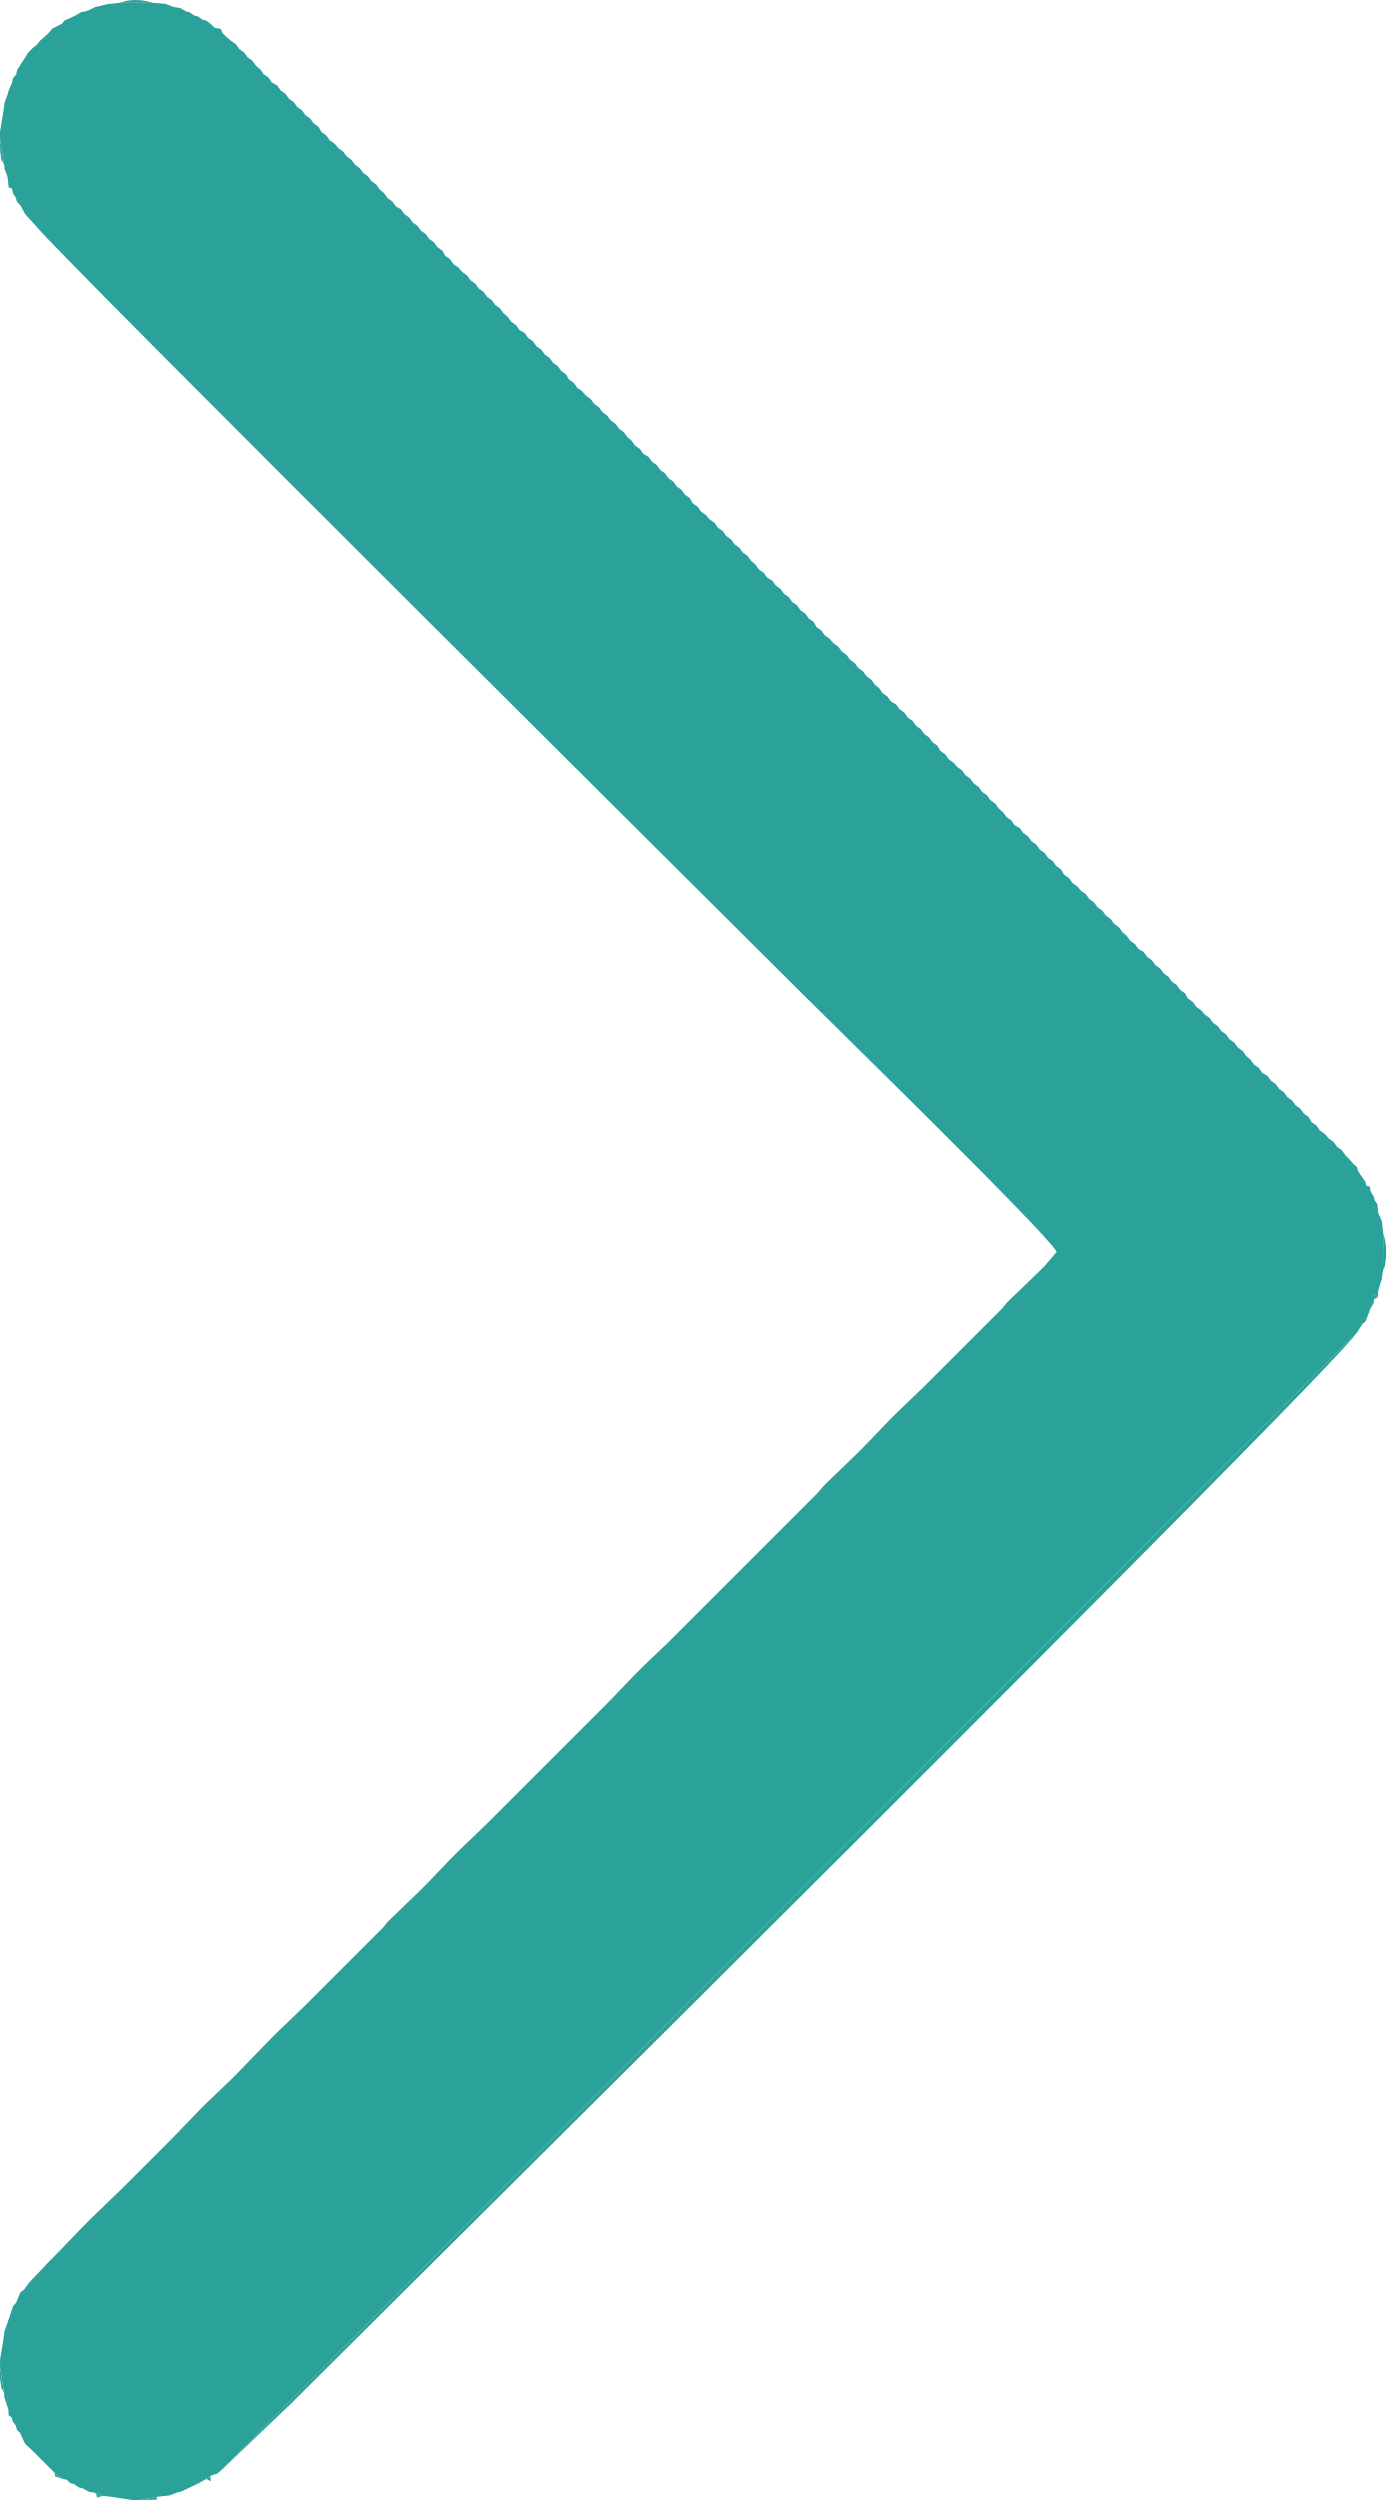
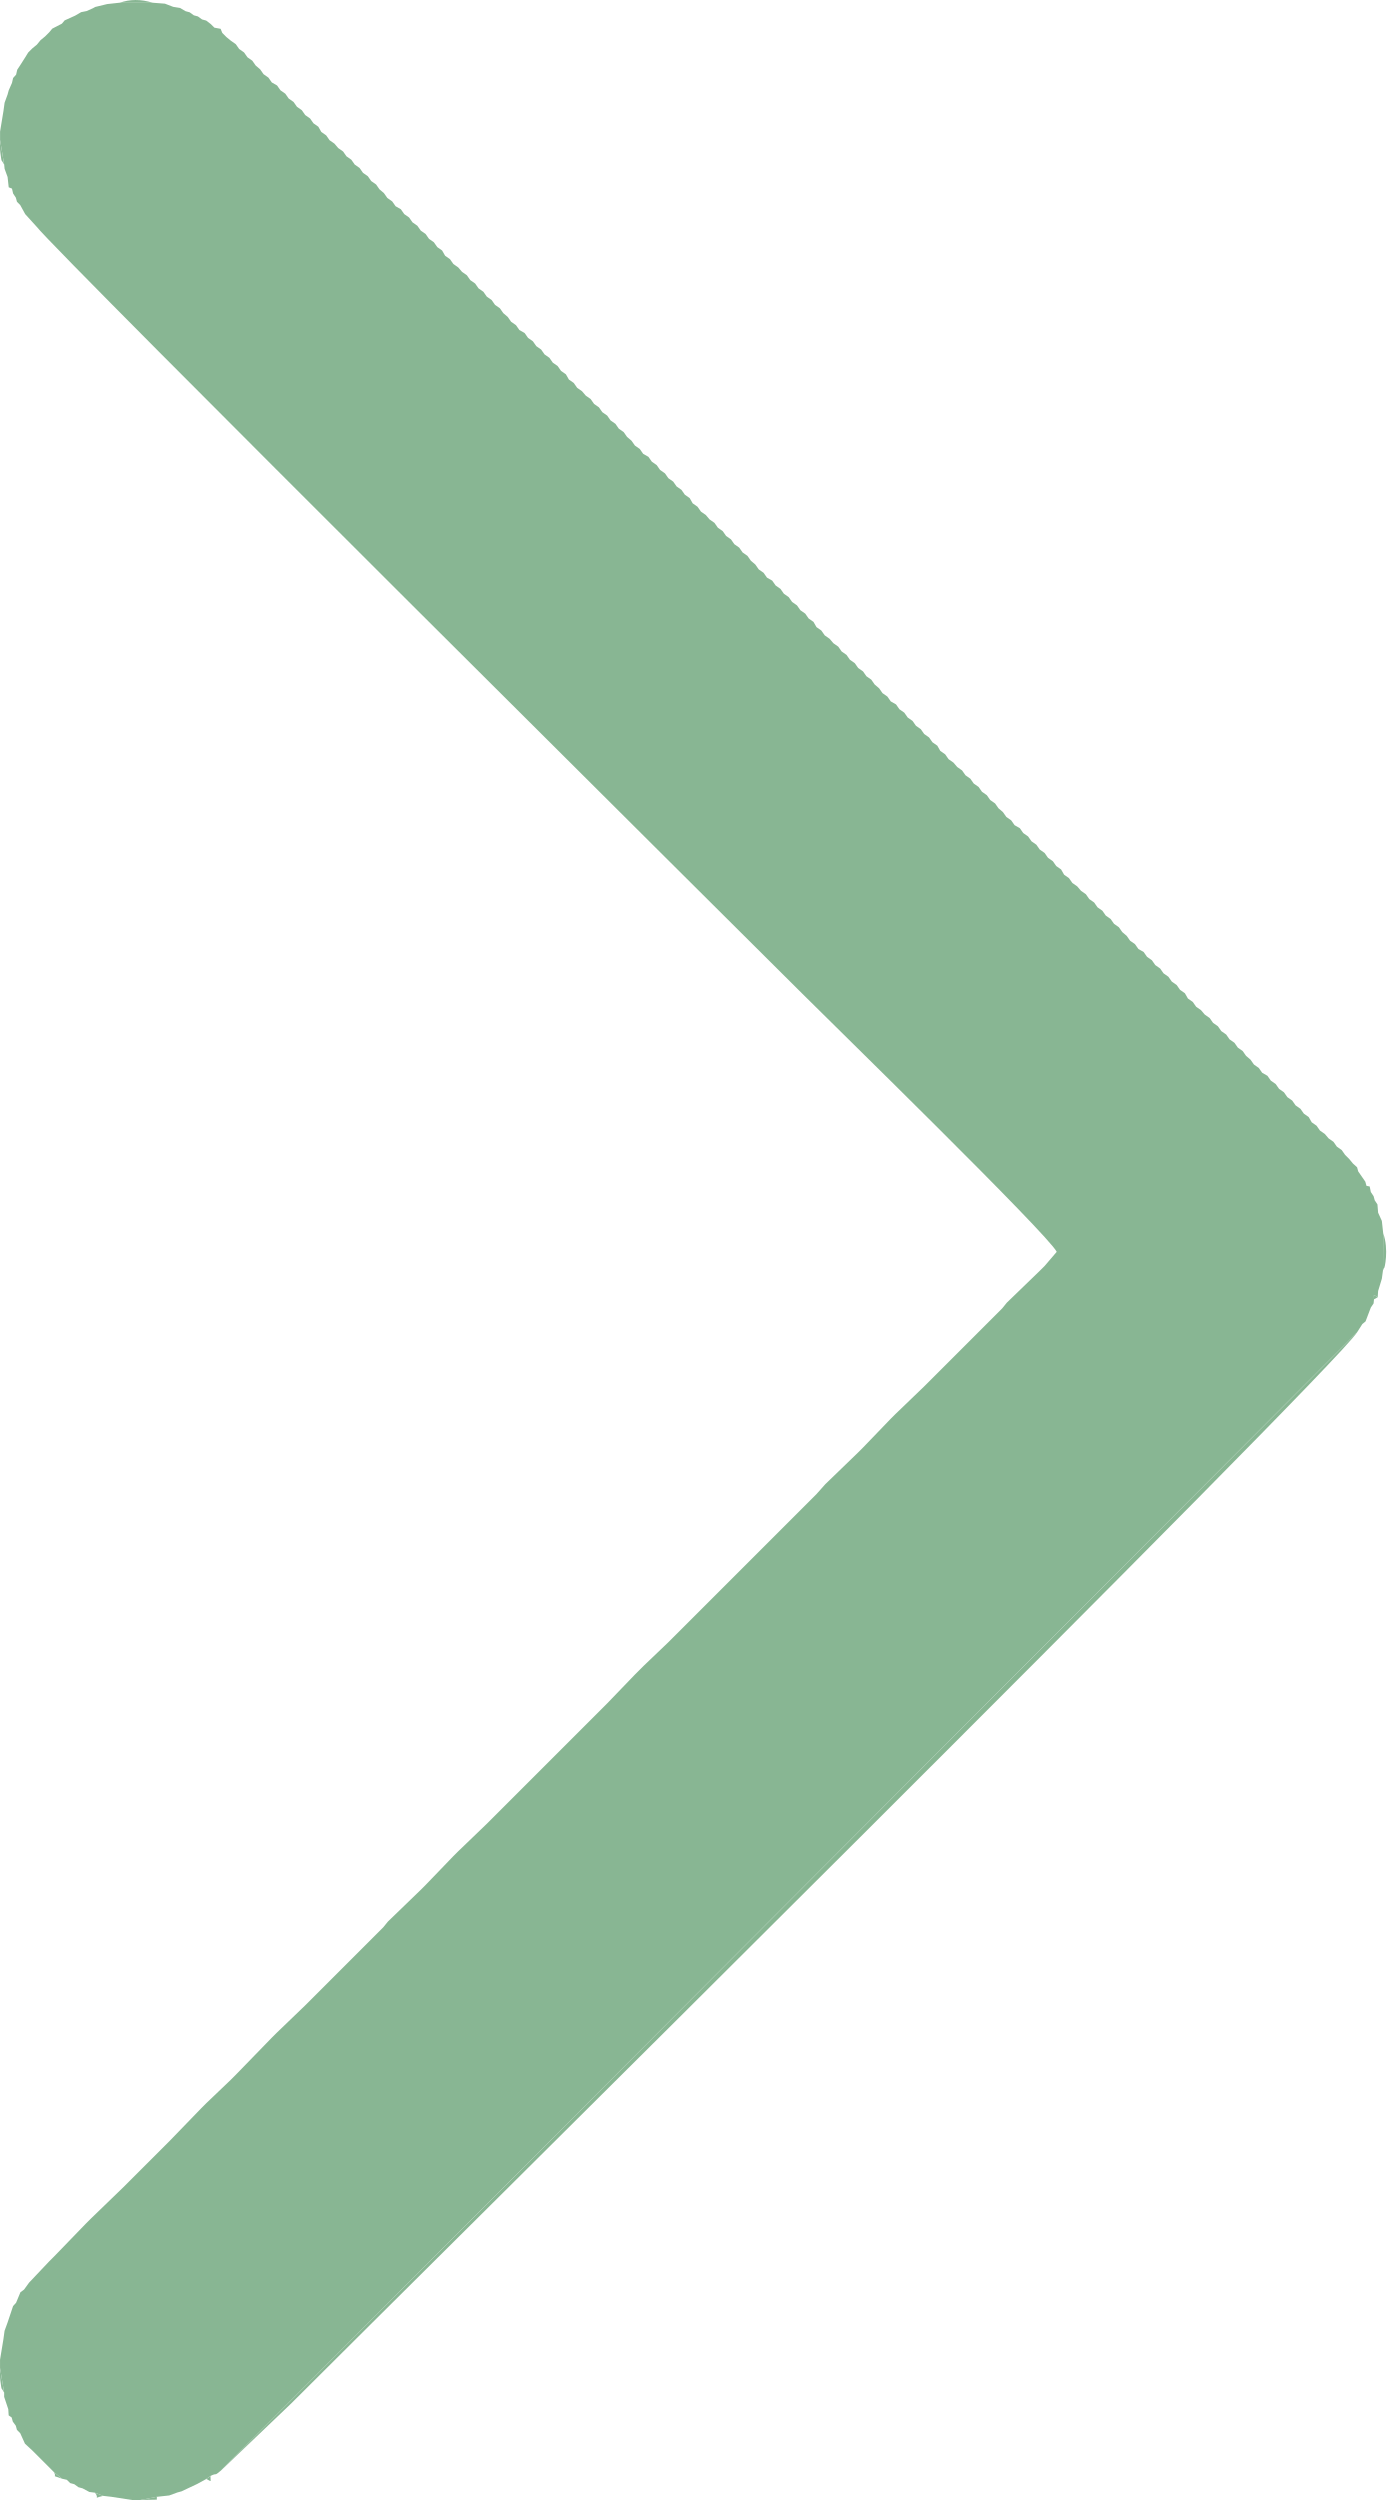
- <svg xmlns="http://www.w3.org/2000/svg" xml:space="preserve" width="57.171mm" height="103.111mm" version="1.1" style="shape-rendering:geometricPrecision; text-rendering:geometricPrecision; image-rendering:optimizeQuality; fill-rule:evenodd; clip-rule:evenodd" viewBox="0 0 1825510 3292374">
+ <svg xmlns="http://www.w3.org/2000/svg" xml:space="preserve" width="57.171mm" height="103.111mm" version="1.1" style="shape-rendering:geometricPrecision; text-rendering:geometricPrecision; image-rendering:optimizeQuality; fill-rule:evenodd; clip-rule:evenodd" viewBox="0 0 1825.51 3292.37">
  <defs>
    <style type="text/css">
   
-     .fil0 {fill:#2AA199}
+     .fil0 {fill:#88B693}
   
  </style>
  </defs>
  <g id="Слой_x0020_1">
-     <g id="_2659873744432">
-       <path class="fil0" d="M125030 9388l-2730 1482 -8136 3653 -7338 1482 -7906 4614 -13829 6252 -3532 4253 -12772 6616 -3953 4780 -5435 5435 -5961 4905 -4905 5965 -5961 4905 -5435 5431 -3953 6386 -6916 10869 -3589 5435 -1482 6488 -3953 4378 -1482 6491 -4314 9809 -1482 5435 -3953 10869 -1482 10866 -4483 27170 0 10869 5435 32601 530 5435 3953 10869 1482 13570 4314 1673 1482 6491 3589 5435 1482 5431 4317 4378 6552 11926 14819 16301c28753,36714 942320,944085 1008457,1010220 39862,39862 323884,317185 335181,340072l-15774 18443 -7079 7082 -42883 41462 -6022 7443 -85296 85296 -7079 7079 -3787 3787 -7082 7079 -37448 36027 -6386 6386 -36027 37448 -7079 7079 -42883 41462 -11457 12878 -36391 36391 -7079 7079 -47257 47260 -7082 7079 -79858 79861 -7082 7082 -3787 3784 -7082 7082 -32010 30596 -11821 11817 -36027 37448 -7082 7079 -47257 47260 -7082 7079 -90727 90730 -7079 7079 -37448 36027 -6386 6386 -36027 37448 -7082 7079 -42879 41462 -6025 7443 -85293 85296 -7079 7079 -3790 3787 -7079 7082 -37448 36027 -6386 6386 -46896 48314 -7079 7082 -32014 30593 -6386 6386 -41462 42879 -7079 7082 -47257 47257 -7082 7082 -42879 41462 -6386 6386 -41462 42879 -7082 7079 -26352 27866 -6613 9116 -4780 3528 -5725 13829 -3953 4378 -7277 21735 -3953 10869 -1482 10866 -4483 27170 0 10866 5435 32604 0 5435 5435 16301 530 8139 3953 2730 1478 5431 3953 5435 1482 5435 4317 4378 6252 13829 9688 8963 28118 28121 10869 9024 6491 1482 4378 4317 5431 1478 5435 3956 5435 1478 8963 4780 7338 955 10869 4180 10866 1252 27170 4183 10869 0 21735 -4183 16301 -1779 10869 -3956 5435 -1478 20678 -9748 11923 -6552 5435 -3956c9991,-4895 3982,1149 13570,-6913l1496505 -1499210 6916 -10866 4250 -3528 6916 -18207 3653 -5435 530 -5435c0,-7341 -1555,-6290 4905,-2730l527 -8136 4908 -16301 1478 -10869 300 -48905 -1779 -16301 -4908 -10869 -888 -10866 -3592 -5435 -1482 -5435 -3653 -5435 -1482 -7338 -4253 -827 -1478 -5435 -9388 -13570 -1482 -5431 -5431 -4908 -4908 -5961 -5435 -5435 -4480 -6386 -6386 -4480 -4483 -6386 -6386 -4483 -5010 -5856 -6386 -4483 -4480 -6386 -6386 -4480 -3953 -6916 -6386 -4483 -4483 -6383 -6386 -4483 -4480 -6386 -6386 -4483 -4483 -6386 -6386 -4480 -4480 -6386 -6386 -4483 -4483 -6386 -6916 -3953 -4480 -6386 -6386 -4480 -4483 -6386 -5856 -5010 -4483 -6386 -6386 -4483 -4480 -6386 -6386 -4483 -4483 -6383 -6386 -4483 -4480 -6386 -6386 -4483 -4483 -6386 -6386 -4480 -5010 -5856 -6386 -4483 -4483 -6386 -6386 -4480 -3950 -6916 -6386 -4483 -4483 -6386 -6386 -4480 -4480 -6386 -6386 -4483 -4483 -6386 -6386 -4480 -4480 -6386 -6386 -4483 -4483 -6386 -6916 -3953 -4480 -6383 -6386 -4483 -4483 -6386 -5856 -5010 -4483 -6386 -6383 -4483 -4483 -6386 -6386 -4480 -4483 -6386 -6386 -4483 -4480 -6386 -6386 -4480 -4483 -6386 -6386 -4483 -5010 -5856 -6386 -4483 -4480 -6386 -6386 -4483 -3956 -6913 -6383 -4483 -4483 -6386 -6386 -4480 -4483 -6386 -6383 -4483 -4483 -6386 -6386 -4480 -4483 -6386 -6386 -4483 -4480 -6386 -6916 -3953 -4480 -6386 -6386 -4483 -4483 -6383 -5856 -5010 -4483 -6386 -6386 -4483 -4483 -6386 -6383 -4480 -4483 -6386 -6386 -4483 -4483 -6386 -6386 -4480 -4480 -6386 -6386 -4483 -5010 -5859 -6386 -4480 -4480 -6386 -6386 -4483 -3956 -6913 -6386 -4483 -4480 -6383 -6386 -4483 -4483 -6386 -6386 -4483 -4480 -6386 -6386 -4480 -4483 -6386 -6386 -4483 -4480 -6386 -6916 -3953 -4480 -6386 -6386 -4483 -4483 -6386 -5856 -5007 -4483 -6386 -6386 -4483 -4483 -6386 -6386 -4483 -4480 -6383 -6386 -4483 -4483 -6386 -6386 -4483 -4480 -6386 -6386 -4480 -5010 -5859 -6386 -4480 -4483 -6386 -6386 -4483 -3953 -6913 -6386 -4483 -4480 -6386 -6386 -4483 -4483 -6383 -6386 -4483 -4480 -6386 -6386 -4483 -4483 -6383 -6386 -4483 -4480 -6386 -6916 -3953 -4483 -6386 -6383 -4480 -4483 -6386 -5856 -5013 -4483 -6386 -6386 -4480 -4480 -6386 -6386 -4483 -4483 -6386 -6386 -4480 -4480 -6386 -6386 -4483 -4483 -6386 -6386 -4480 -5010 -5859 -6386 -4480 -4483 -6386 -6386 -4483 -3953 -6913 -6383 -4483 -4483 -6386 -6386 -4483 -4483 -6386 -6386 -4480 -4480 -6386 -6386 -4483 -4483 -6386 -6386 -4480 -4480 -6386 -6916 -3953 -4483 -6386 -6386 -4483 -4480 -6383 -5856 -5013 -4483 -6386 -6386 -4480 -4483 -6386 -6383 -4483 -4483 -6386 -6386 -4480 -4483 -6386 -6386 -4483 -4480 -6386 -6386 -4480 -5010 -5859 -6386 -4480 -4483 -6386 -6386 -4483 -3953 -6913 -6386 -4483 -4480 -6386 -6386 -4480 -4483 -6386 -6386 -4483 -4483 -6386 -6383 -4480 -4483 -6386 -6386 -4483 -4483 -6386 -6913 -3953 -4480 -6386 -6386 -4483 -4483 -6386 -5859 -5010 -4480 -6386 -6386 -4480 -4483 -6386 -6386 -4483 -4480 -6386 -6386 -4480 -4483 -6386 -6386 -4483 -4483 -6386 -6383 -4480 -5010 -5859 -6386 -4483 -4483 -6386 -6386 -4480 -3953 -6913 -6386 -4483 -4483 -6386 -6386 -4483 -4480 -6383 -6386 -4483 -4483 -6386 -6386 -4483 -4480 -6386 -6386 -4480 -4483 -6386 -6913 -3953 -4483 -6386 -6386 -4483 -4480 -6386 -5859 -5010 -4480 -6386 -6386 -4480 -4483 -6386 -6386 -4483 -4480 -6386 -6386 -4483 -4483 -6383 -6386 -4483 -4480 -6386 -6386 -4483 -5013 -5856 -6383 -4483 -4483 -6386 -6386 -4480 -3953 -6916 -6386 -4480 -4480 -6386 -6386 -4483 -4483 -6386 -6386 -4480 -4483 -6386 -6386 -4483 -4480 -6386 -6386 -4483 -4483 -6383 -6913 -3953 -4483 -6386 -6386 -4483 -4480 -6386 -5859 -5010 -4480 -6386 -6386 -4483 -4483 -6386 -6386 -4480 -4480 -6386 -6386 -4483 -5965 -4905 -5435 -5431 -2200 -5435 -8136 -1482 -5013 -4905 -5856 -4483 -5431 -1482 -5435 -3953 -5435 -1478 -5435 -3953 -5435 -1482 -7213 -4253 -9087 -1482 -10866 -4183 -16304 -1252 -43470 0 -16301 1782 -16304 3953z" />
-       <path class="fil0" d="M290749 3253809l92841 -88677c159461,-159461 1369677,-1357866 1403664,-1410532l-1496505 1499210z" />
-       <path class="fil0" d="M1821337 1673093c517,-1114 1392,-3985 1507,-3356 399,2171 6491,-24462 -1207,-45549l-300 48905z" />
-       <path class="fil0" d="M201105 3653c-15617,-5045 -30634,-4684 -43470,0l43470 0z" />
-       <path class="fil0" d="M5486 3151095l-5435 -32604c137,5246 -390,11386 374,16530 2296,15451 144,6737 5061,16074z" />
-       <path class="fil0" d="M5486 216824l-5435 -32601c137,5246 -390,11383 374,16527 2296,15454 144,6741 5061,16074z" />
-       <polygon class="fil0" points="206539,3288191 184804,3292374 206514,3291937 " />
-       <path class="fil0" d="M135899 3286940l-10869 -4180c7057,8490 -4285,7686 10869,4180z" />
-       <path class="fil0" d="M81560 3264314l-10869 -9024c5610,8707 -5406,3123 10869,9024z" />
-       <path class="fil0" d="M277179 3260722l-5435 3956c7536,3749 5435,4614 5435,-3956z" />
-       <path class="fil0" d="M1814424 1708399c-6460,-3560 -4905,-4611 -4905,2730l4905 -2730z" />
-       <polygon class="fil0" points="266313,25688 260878,21735 " />
-       <polygon class="fil0" points="85092,26870 81560,31123 " />
-       <polygon class="fil0" points="277600,31653 282614,36557 277600,31653 271744,27170 " />
-       <polygon class="fil0" points="26269,86413 22680,91848 " />
-       <polygon class="fil0" points="21199,98336 17246,102714 " />
-       <polygon class="fil0" points="11450,119014 15764,109205 " />
-       <polygon class="fil0" points="6016,135318 9969,124449 " />
-       <polygon class="fil0" points="51,173354 4534,146184 " />
-       <polygon class="fil0" points="9969,233128 6016,222259 " />
-       <polygon class="fil0" points="15764,248371 11450,246698 " />
-       <polygon class="fil0" points="20835,260297 17246,254863 " />
-       <polygon class="fil0" points="26633,270106 22316,265729 " />
-       <polygon class="fil0" points="48004,298333 33185,282032 " />
-       <polygon class="fil0" points="292949,43473 298384,48905 304349,53809 310735,58292 315215,64678 321601,69158 326084,75544 332470,80027 336950,86413 342809,91423 347289,97809 353675,102292 358158,108679 365071,112632 369554,119014 375940,123498 380420,129884 386806,134367 391289,140753 397675,145233 402158,151619 408544,156102 413024,162488 419410,166968 423363,173884 429749,178364 434232,184750 440615,189233 445628,195089 452014,199572 456494,205958 462880,210441 467363,216824 473749,221307 478229,227693 484615,232176 489098,238562 495484,243042 499964,249428 505824,254438 510303,260824 516689,265307 521173,271693 528085,275646 532569,282032 538955,286512 543434,292898 549821,297381 554304,303767 560690,308250 565170,314633 571556,319116 576039,325503 582425,329986 586378,336899 592764,341378 597247,347764 603633,352247 608643,358107 615026,362587 619509,368973 625895,373456 630378,379842 636764,384322 641244,390708 647630,395191 652113,401577 658499,406057 662979,412443 668838,417453 673321,423839 679707,428322 684187,434708 691100,438661 695583,445047 701969,449530 706452,455916 712835,460396 717318,466782 723704,471265 728187,477651 734574,482131 739053,488517 745439,493000 749392,499913 755779,504396 760262,510782 766648,515262 771658,521121 778044,525601 782524,531987 788910,536470 793393,542857 799779,547336 804262,553722 810645,558205 815128,564592 821514,569071 825997,575458 831853,580471 836333,586854 842719,591337 847202,597723 854118,601676 858598,608062 864984,612542 869467,618928 875853,623411 880333,629797 886719,634277 891202,640663 897588,645146 902071,651532 908454,656015 912407,662928 918793,667411 923276,673797 929662,678277 934672,684136 941058,688616 945541,695002 951927,699485 956407,705871 962793,710351 967276,716737 973663,721220 978142,727606 984529,732086 989012,738472 994868,743485 999351,749871 1005734,754351 1010217,760737 1017133,764690 1021613,771076 1027999,775559 1032482,781942 1038868,786425 1043348,792812 1049734,797295 1054217,803677 1060603,808160 1065083,814547 1071469,819030 1075422,825943 1081808,830426 1086291,836812 1092677,841292 1097687,847151 1104073,851631 1108553,858017 1114939,862500 1119422,868886 1125808,873369 1130288,879752 1136674,884235 1141157,890621 1147543,895104 1152026,901490 1157882,906497 1162365,912883 1168751,917366 1173231,923752 1180147,927705 1184627,934091 1191013,938574 1195496,944960 1201882,949440 1206362,955826 1212748,960309 1217231,966695 1223618,971178 1228097,977561 1234484,982044 1238440,988957 1244826,993440 1249306,999826 1255692,1004306 1260702,1010165 1267088,1014649 1271568,1021035 1277954,1025514 1282437,1031901 1288823,1036384 1293306,1042770 1299689,1047250 1304172,1053636 1310558,1058119 1315041,1064505 1320897,1069515 1325380,1075898 1331766,1080381 1336246,1086767 1343162,1090720 1347642,1097106 1354028,1101589 1358511,1107975 1364897,1112455 1369380,1118841 1375763,1123324 1380246,1129710 1386632,1134190 1391115,1140576 1397498,1145059 1401454,1151972 1407840,1156455 1412320,1162841 1418706,1167324 1423716,1173180 1430102,1177663 1434585,1184049 1440972,1188529 1445451,1194915 1451837,1199398 1456321,1205784 1462707,1210264 1467190,1216650 1473573,1221133 1478056,1227519 1483912,1232529 1488395,1238915 1494781,1243399 1499261,1249781 1506177,1253734 1510660,1260121 1517046,1264604 1521526,1270990 1527912,1275469 1532395,1281856 1538781,1286339 1543261,1292725 1549647,1297205 1554130,1303591 1560516,1308074 1564466,1314990 1570852,1319470 1575335,1325856 1581721,1330339 1586731,1336195 1593117,1340675 1597600,1347061 1603986,1351544 1608466,1357930 1614852,1362413 1619335,1368796 1625721,1373279 1630201,1379665 1636587,1384148 1641070,1390534 1646926,1395544 1651409,1401930 1657795,1406410 1662275,1412796 1669191,1416749 1673675,1423135 1680061,1427618 1684540,1434004 1690927,1438484 1695410,1444870 1701796,1449353 1706276,1455739 1712662,1460222 1717145,1466605 1723531,1471088 1727484,1478005 1733870,1482484 1738350,1488870 1744736,1493354 1749746,1499210 1756132,1503693 1760615,1510079 1767001,1514559 1771481,1520945 1776915,1526379 1781823,1532341 1787254,1537248 1781823,1532341 1776915,1526379 1771481,1520945 1767001,1514559 1760615,1510079 1756132,1503693 1749746,1499210 1744736,1493354 1738350,1488870 1733870,1482484 1727484,1478005 1723531,1471088 1717145,1466605 1712662,1460222 1706276,1455739 1701796,1449353 1695410,1444870 1690927,1438484 1684540,1434004 1680061,1427618 1673675,1423135 1669191,1416749 1662275,1412796 1657795,1406410 1651409,1401930 1646926,1395544 1641070,1390534 1636587,1384148 1630201,1379665 1625721,1373279 1619335,1368796 1614852,1362413 1608466,1357930 1603986,1351544 1597600,1347061 1593117,1340675 1586731,1336195 1581721,1330339 1575335,1325856 1570852,1319470 1564466,1314990 1560516,1308074 1554130,1303591 1549647,1297205 1543261,1292725 1538781,1286339 1532395,1281856 1527912,1275469 1521526,1270990 1517046,1264604 1510660,1260121 1506177,1253734 1499261,1249781 1494781,1243399 1488395,1238915 1483912,1232529 1478056,1227519 1473573,1221133 1467190,1216650 1462707,1210264 1456321,1205784 1451837,1199398 1445451,1194915 1440972,1188529 1434585,1184049 1430102,1177663 1423716,1173180 1418706,1167324 1412320,1162841 1407840,1156455 1401454,1151972 1397498,1145059 1391115,1140576 1386632,1134190 1380246,1129710 1375763,1123324 1369380,1118841 1364897,1112455 1358511,1107975 1354028,1101589 1347642,1097106 1343162,1090720 1336246,1086767 1331766,1080381 1325380,1075898 1320897,1069515 1315041,1064505 1310558,1058119 1304172,1053636 1299689,1047250 1293306,1042770 1288823,1036384 1282437,1031901 1277954,1025514 1271568,1021035 1267088,1014649 1260702,1010165 1255692,1004306 1249306,999826 1244826,993440 1238440,988957 1234484,982044 1228097,977561 1223618,971178 1217231,966695 1212748,960309 1206362,955826 1201882,949440 1195496,944960 1191013,938574 1184627,934091 1180147,927705 1173231,923752 1168751,917366 1162365,912883 1157882,906497 1152026,901490 1147543,895104 1141157,890621 1136674,884235 1130288,879752 1125808,873369 1119422,868886 1114939,862500 1108553,858017 1104073,851631 1097687,847151 1092677,841292 1086291,836812 1081808,830426 1075422,825943 1071469,819030 1065083,814547 1060603,808160 1054217,803677 1049734,797295 1043348,792812 1038868,786425 1032482,781942 1027999,775559 1021613,771076 1017133,764690 1010217,760737 1005734,754351 999351,749871 994868,743485 989012,738472 984529,732086 978142,727606 973663,721220 967276,716737 962793,710351 956407,705871 951927,699485 945541,695002 941058,688616 934672,684136 929662,678277 923276,673797 918793,667411 912407,662928 908454,656015 902071,651532 897588,645146 891202,640663 886719,634277 880333,629797 875853,623411 869467,618928 864984,612542 858598,608062 854118,601676 847202,597723 842719,591337 836333,586854 831853,580471 825997,575458 821514,569071 815128,564592 810645,558205 804262,553722 799779,547336 793393,542857 788910,536470 782524,531987 778044,525601 771658,521121 766648,515262 760262,510782 755779,504396 749392,499913 745439,493000 739053,488517 734574,482131 728187,477651 723704,471265 717318,466782 712835,460396 706452,455916 701969,449530 695583,445047 691100,438661 684187,434708 679707,428322 673321,423839 668838,417453 662979,412443 658499,406057 652113,401577 647630,395191 641244,390708 636764,384322 630378,379842 625895,373456 619509,368973 615026,362587 608643,358107 603633,352247 597247,347764 592764,341378 586378,336899 582425,329986 576039,325503 571556,319116 565170,314633 560690,308250 554304,303767 549821,297381 543434,292898 538955,286512 532569,282032 528085,275646 521173,271693 516689,265307 510303,260824 505824,254438 499964,249428 495484,243042 489098,238562 484615,232176 478229,227693 473749,221307 467363,216824 462880,210441 456494,205958 452014,199572 445628,195089 440615,189233 434232,184750 429749,178364 423363,173884 419410,166968 413024,162488 408544,156102 402158,151619 397675,145233 391289,140753 386806,134367 380420,129884 375940,123498 369554,119014 365071,112632 358158,108679 353675,102292 347289,97809 342809,91423 336950,86413 332470,80027 326084,75544 321601,69158 315215,64678 310735,58292 304349,53809 298384,48905 292949,43473 290749,38039 " />
-       <polygon class="fil0" points="1798124,1556250 1788736,1542680 " />
-       <polygon class="fil0" points="1803855,1562512 1799602,1561685 " />
-       <polygon class="fil0" points="1808990,1575284 1805337,1569849 " />
-       <polygon class="fil0" points="1814063,1586153 1810471,1580719 " />
-       <polygon class="fil0" points="1819859,1607888 1814951,1597019 " />
-       <polygon class="fil0" points="1375868,1667068 1391642,1648625 " />
-       <polygon class="fil0" points="1814951,1700263 1819859,1683963 " />
-       <polygon class="fil0" points="1325907,1715612 1368790,1674150 " />
-       <polygon class="fil0" points="1808990,1716564 1805337,1721998 " />
-       <polygon class="fil0" points="1798421,1740205 1794171,1743733 " />
-       <polygon class="fil0" points="1234589,1808351 1319885,1723055 " />
-       <polygon class="fil0" points="1227510,1815430 1223723,1819217 " />
-       <polygon class="fil0" points="1179193,1862323 1216641,1826296 " />
-       <polygon class="fil0" points="1136779,1906157 1172807,1868709 " />
-       <polygon class="fil0" points="1086818,1954698 1129700,1913236 " />
-       <polygon class="fil0" points="1038970,2003967 1075361,1967575 " />
-       <polygon class="fil0" points="59400,47953 53439,52858 48534,58822 42573,63727 37138,69158 33185,75544 37138,69158 42573,63727 48534,58822 53439,52858 59400,47953 64835,42519 68788,37739 64835,42519 " />
-       <polygon class="fil0" points="897694,2145246 977552,2065385 " />
-       <polygon class="fil0" points="890611,2152328 886824,2156112 " />
-       <polygon class="fil0" points="847732,2193790 879742,2163194 " />
-       <polygon class="fil0" points="799884,2243056 835911,2205608 " />
-       <polygon class="fil0" points="745545,2297395 792802,2250135 " />
-       <polygon class="fil0" points="647735,2395204 738463,2304474 " />
-       <polygon class="fil0" points="603208,2438311 640656,2402283 " />
-       <polygon class="fil0" points="560795,2482145 596822,2444697 " />
-       <polygon class="fil0" points="510833,2530685 553713,2489224 " />
-       <polygon class="fil0" points="419515,2623424 504808,2538128 " />
-       <polygon class="fil0" points="412436,2630503 408646,2634290 " />
-       <polygon class="fil0" points="364119,2677400 401567,2641372 " />
-       <polygon class="fil0" points="310837,2732100 357733,2683786 " />
-       <polygon class="fil0" points="271744,2769775 303758,2739182 " />
-       <polygon class="fil0" points="223897,2819040 265358,2776161 " />
-       <polygon class="fil0" points="169560,2873379 216818,2826122 " />
-       <polygon class="fil0" points="119599,2921923 162478,2880462 " />
-       <polygon class="fil0" points="71751,2971189 113213,2928309 " />
-       <polygon class="fil0" points="38317,3006134 64669,2978268 " />
-       <polygon class="fil0" points="31704,3015250 26924,3018778 " />
-       <polygon class="fil0" points="141334,5435 125030,9388 " />
-       <polygon class="fil0" points="6016,3069589 9969,3058720 " />
-       <polygon class="fil0" points="51,3107625 4534,3080455 " />
-       <polygon class="fil0" points="228274,9087 217408,4905 " />
-       <polygon class="fil0" points="10920,3172830 5486,3156529 " />
-       <polygon class="fil0" points="15403,3183699 11450,3180969 " />
-       <polygon class="fil0" points="20835,3194565 16882,3189130 " />
-       <polygon class="fil0" points="26633,3204377 22316,3199999 " />
-       <polygon class="fil0" points="42573,3227169 32885,3218206 " />
-       <polygon class="fil0" points="122300,10869 114164,14522 " />
-       <polygon class="fil0" points="984634,2058306 1031891,2011046 " />
-       <polygon class="fil0" points="244575,14822 237362,10569 " />
-       <polygon class="fil0" points="92429,3270112 88051,3265795 " />
-       <polygon class="fil0" points="103295,3275547 97861,3271591 " />
-       <polygon class="fil0" points="117693,3281805 108730,3277025 " />
-       <polygon class="fil0" points="239143,3280978 259822,3271230 " />
-       <polygon class="fil0" points="106827,16004 98921,20618 " />
-       <polygon class="fil0" points="233709,3282457 222840,3286413 " />
-       <polygon class="fil0" points="173935,3292374 146765,3288191 " />
-       <polygon class="fil0" points="255444,20257 250009,16304 " />
-       <polygon class="fil0" points="21199,3032607 17246,3036985 " />
+     <g id="_2401596547344">
+       <path class="fil0" d="M125.03 9.39l-2.73 1.48 -8.14 3.65 -7.34 1.48 -7.91 4.61 -13.83 6.25 -3.53 4.25 -12.77 6.62 -3.95 4.78 -5.43 5.43 -5.96 4.9 -4.9 5.96 -5.96 4.9 -5.43 5.43 -3.95 6.39 -6.92 10.87 -3.59 5.43 -1.48 6.49 -3.95 4.38 -1.48 6.49 -4.31 9.81 -1.48 5.43 -3.95 10.87 -1.48 10.87 -4.48 27.17 0 10.87 5.43 32.6 0.53 5.43 3.95 10.87 1.48 13.57 4.31 1.67 1.48 6.49 3.59 5.43 1.48 5.43 4.32 4.38 6.55 11.93 14.82 16.3c28.75,36.71 942.32,944.09 1008.46,1010.22 39.86,39.86 323.88,317.18 335.18,340.07l-15.77 18.44 -7.08 7.08 -42.88 41.46 -6.02 7.44 -85.3 85.3 -7.08 7.08 -3.79 3.79 -7.08 7.08 -37.45 36.03 -6.39 6.39 -36.03 37.45 -7.08 7.08 -42.88 41.46 -11.46 12.88 -36.39 36.39 -7.08 7.08 -47.26 47.26 -7.08 7.08 -79.86 79.86 -7.08 7.08 -3.79 3.78 -7.08 7.08 -32.01 30.6 -11.82 11.82 -36.03 37.45 -7.08 7.08 -47.26 47.26 -7.08 7.08 -90.73 90.73 -7.08 7.08 -37.45 36.03 -6.39 6.39 -36.03 37.45 -7.08 7.08 -42.88 41.46 -6.03 7.44 -85.29 85.3 -7.08 7.08 -3.79 3.79 -7.08 7.08 -37.45 36.03 -6.39 6.39 -46.9 48.31 -7.08 7.08 -32.01 30.59 -6.39 6.39 -41.46 42.88 -7.08 7.08 -47.26 47.26 -7.08 7.08 -42.88 41.46 -6.39 6.39 -41.46 42.88 -7.08 7.08 -26.35 27.87 -6.61 9.12 -4.78 3.53 -5.73 13.83 -3.95 4.38 -7.28 21.74 -3.95 10.87 -1.48 10.87 -4.48 27.17 0 10.87 5.43 32.6 0 5.43 5.43 16.3 0.53 8.14 3.95 2.73 1.48 5.43 3.95 5.43 1.48 5.43 4.32 4.38 6.25 13.83 9.69 8.96 28.12 28.12 10.87 9.02 6.49 1.48 4.38 4.32 5.43 1.48 5.43 3.96 5.43 1.48 8.96 4.78 7.34 0.95 10.87 4.18 10.87 1.25 27.17 4.18 10.87 0 21.74 -4.18 16.3 -1.78 10.87 -3.96 5.43 -1.48 20.68 -9.75 11.92 -6.55 5.43 -3.96c9.99,-4.89 3.98,1.15 13.57,-6.91l1496.51 -1499.21 6.92 -10.87 4.25 -3.53 6.92 -18.21 3.65 -5.43 0.53 -5.43c0,-7.34 -1.56,-6.29 4.9,-2.73l0.53 -8.14 4.91 -16.3 1.48 -10.87 0.3 -48.9 -1.78 -16.3 -4.91 -10.87 -0.89 -10.87 -3.59 -5.43 -1.48 -5.43 -3.65 -5.43 -1.48 -7.34 -4.25 -0.83 -1.48 -5.43 -9.39 -13.57 -1.48 -5.43 -5.43 -4.91 -4.91 -5.96 -5.43 -5.43 -4.48 -6.39 -6.39 -4.48 -4.48 -6.39 -6.39 -4.48 -5.01 -5.86 -6.39 -4.48 -4.48 -6.39 -6.39 -4.48 -3.95 -6.92 -6.39 -4.48 -4.48 -6.38 -6.39 -4.48 -4.48 -6.39 -6.39 -4.48 -4.48 -6.39 -6.39 -4.48 -4.48 -6.39 -6.39 -4.48 -4.48 -6.39 -6.92 -3.95 -4.48 -6.39 -6.39 -4.48 -4.48 -6.39 -5.86 -5.01 -4.48 -6.39 -6.39 -4.48 -4.48 -6.39 -6.39 -4.48 -4.48 -6.38 -6.39 -4.48 -4.48 -6.39 -6.39 -4.48 -4.48 -6.39 -6.39 -4.48 -5.01 -5.86 -6.39 -4.48 -4.48 -6.39 -6.39 -4.48 -3.95 -6.92 -6.39 -4.48 -4.48 -6.39 -6.39 -4.48 -4.48 -6.39 -6.39 -4.48 -4.48 -6.39 -6.39 -4.48 -4.48 -6.39 -6.39 -4.48 -4.48 -6.39 -6.92 -3.95 -4.48 -6.38 -6.39 -4.48 -4.48 -6.39 -5.86 -5.01 -4.48 -6.39 -6.38 -4.48 -4.48 -6.39 -6.39 -4.48 -4.48 -6.39 -6.39 -4.48 -4.48 -6.39 -6.39 -4.48 -4.48 -6.39 -6.39 -4.48 -5.01 -5.86 -6.39 -4.48 -4.48 -6.39 -6.39 -4.48 -3.96 -6.91 -6.38 -4.48 -4.48 -6.39 -6.39 -4.48 -4.48 -6.39 -6.38 -4.48 -4.48 -6.39 -6.39 -4.48 -4.48 -6.39 -6.39 -4.48 -4.48 -6.39 -6.92 -3.95 -4.48 -6.39 -6.39 -4.48 -4.48 -6.38 -5.86 -5.01 -4.48 -6.39 -6.39 -4.48 -4.48 -6.39 -6.38 -4.48 -4.48 -6.39 -6.39 -4.48 -4.48 -6.39 -6.39 -4.48 -4.48 -6.39 -6.39 -4.48 -5.01 -5.86 -6.39 -4.48 -4.48 -6.39 -6.39 -4.48 -3.96 -6.91 -6.39 -4.48 -4.48 -6.38 -6.39 -4.48 -4.48 -6.39 -6.39 -4.48 -4.48 -6.39 -6.39 -4.48 -4.48 -6.39 -6.39 -4.48 -4.48 -6.39 -6.92 -3.95 -4.48 -6.39 -6.39 -4.48 -4.48 -6.39 -5.86 -5.01 -4.48 -6.39 -6.39 -4.48 -4.48 -6.39 -6.39 -4.48 -4.48 -6.38 -6.39 -4.48 -4.48 -6.39 -6.39 -4.48 -4.48 -6.39 -6.39 -4.48 -5.01 -5.86 -6.39 -4.48 -4.48 -6.39 -6.39 -4.48 -3.95 -6.91 -6.39 -4.48 -4.48 -6.39 -6.39 -4.48 -4.48 -6.38 -6.39 -4.48 -4.48 -6.39 -6.39 -4.48 -4.48 -6.38 -6.39 -4.48 -4.48 -6.39 -6.92 -3.95 -4.48 -6.39 -6.38 -4.48 -4.48 -6.39 -5.86 -5.01 -4.48 -6.39 -6.39 -4.48 -4.48 -6.39 -6.39 -4.48 -4.48 -6.39 -6.39 -4.48 -4.48 -6.39 -6.39 -4.48 -4.48 -6.39 -6.39 -4.48 -5.01 -5.86 -6.39 -4.48 -4.48 -6.39 -6.39 -4.48 -3.95 -6.91 -6.38 -4.48 -4.48 -6.39 -6.39 -4.48 -4.48 -6.39 -6.39 -4.48 -4.48 -6.39 -6.39 -4.48 -4.48 -6.39 -6.39 -4.48 -4.48 -6.39 -6.92 -3.95 -4.48 -6.39 -6.39 -4.48 -4.48 -6.38 -5.86 -5.01 -4.48 -6.39 -6.39 -4.48 -4.48 -6.39 -6.38 -4.48 -4.48 -6.39 -6.39 -4.48 -4.48 -6.39 -6.39 -4.48 -4.48 -6.39 -6.39 -4.48 -5.01 -5.86 -6.39 -4.48 -4.48 -6.39 -6.39 -4.48 -3.95 -6.91 -6.39 -4.48 -4.48 -6.39 -6.39 -4.48 -4.48 -6.39 -6.39 -4.48 -4.48 -6.39 -6.38 -4.48 -4.48 -6.39 -6.39 -4.48 -4.48 -6.39 -6.91 -3.95 -4.48 -6.39 -6.39 -4.48 -4.48 -6.39 -5.86 -5.01 -4.48 -6.39 -6.39 -4.48 -4.48 -6.39 -6.39 -4.48 -4.48 -6.39 -6.39 -4.48 -4.48 -6.39 -6.39 -4.48 -4.48 -6.39 -6.38 -4.48 -5.01 -5.86 -6.39 -4.48 -4.48 -6.39 -6.39 -4.48 -3.95 -6.91 -6.39 -4.48 -4.48 -6.39 -6.39 -4.48 -4.48 -6.38 -6.39 -4.48 -4.48 -6.39 -6.39 -4.48 -4.48 -6.39 -6.39 -4.48 -4.48 -6.39 -6.91 -3.95 -4.48 -6.39 -6.39 -4.48 -4.48 -6.39 -5.86 -5.01 -4.48 -6.39 -6.39 -4.48 -4.48 -6.39 -6.39 -4.48 -4.48 -6.39 -6.39 -4.48 -4.48 -6.38 -6.39 -4.48 -4.48 -6.39 -6.39 -4.48 -5.01 -5.86 -6.38 -4.48 -4.48 -6.39 -6.39 -4.48 -3.95 -6.92 -6.39 -4.48 -4.48 -6.39 -6.39 -4.48 -4.48 -6.39 -6.39 -4.48 -4.48 -6.39 -6.39 -4.48 -4.48 -6.39 -6.39 -4.48 -4.48 -6.38 -6.91 -3.95 -4.48 -6.39 -6.39 -4.48 -4.48 -6.39 -5.86 -5.01 -4.48 -6.39 -6.39 -4.48 -4.48 -6.39 -6.39 -4.48 -4.48 -6.39 -6.39 -4.48 -5.96 -4.9 -5.43 -5.43 -2.2 -5.43 -8.14 -1.48 -5.01 -4.9 -5.86 -4.48 -5.43 -1.48 -5.43 -3.95 -5.43 -1.48 -5.43 -3.95 -5.43 -1.48 -7.21 -4.25 -9.09 -1.48 -10.87 -4.18 -16.3 -1.25 -43.47 0 -16.3 1.78 -16.3 3.95z" />
+       <path class="fil0" d="M290.75 3253.81l92.84 -88.68c159.46,-159.46 1369.68,-1357.87 1403.66,-1410.53l-1496.51 1499.21z" />
+       <path class="fil0" d="M1821.34 1673.09c0.52,-1.11 1.39,-3.98 1.51,-3.36 0.4,2.17 6.49,-24.46 -1.21,-45.55l-0.3 48.9z" />
+       <path class="fil0" d="M201.1 3.65c-15.62,-5.05 -30.63,-4.68 -43.47,0l43.47 0z" />
+       <path class="fil0" d="M5.49 3151.09l-5.43 -32.6c0.14,5.25 -0.39,11.39 0.37,16.53 2.3,15.45 0.14,6.74 5.06,16.07z" />
+       <path class="fil0" d="M5.49 216.82l-5.43 -32.6c0.14,5.25 -0.39,11.38 0.37,16.53 2.3,15.45 0.14,6.74 5.06,16.07z" />
+       <polygon class="fil0" points="206.54,3288.19 184.8,3292.37 206.51,3291.94 " />
+       <path class="fil0" d="M135.9 3286.94l-10.87 -4.18c7.06,8.49 -4.29,7.69 10.87,4.18z" />
+       <path class="fil0" d="M81.56 3264.31l-10.87 -9.02c5.61,8.71 -5.41,3.12 10.87,9.02z" />
+       <path class="fil0" d="M277.18 3260.72l-5.43 3.96c7.54,3.75 5.43,4.61 5.43,-3.96z" />
+       <path class="fil0" d="M1814.42 1708.4c-6.46,-3.56 -4.9,-4.61 -4.9,2.73l4.9 -2.73z" />
+       <polygon class="fil0" points="266.31,25.69 260.88,21.74 " />
+       <polygon class="fil0" points="85.09,26.87 81.56,31.12 " />
+       <polygon class="fil0" points="277.6,31.65 282.61,36.56 277.6,31.65 271.74,27.17 " />
+       <polygon class="fil0" points="26.27,86.41 22.68,91.85 " />
+       <polygon class="fil0" points="21.2,98.34 17.25,102.71 " />
+       <polygon class="fil0" points="11.45,119.01 15.76,109.21 " />
+       <polygon class="fil0" points="6.02,135.32 9.97,124.45 " />
+       <polygon class="fil0" points="0.05,173.35 4.53,146.18 " />
+       <polygon class="fil0" points="9.97,233.13 6.02,222.26 " />
+       <polygon class="fil0" points="15.76,248.37 11.45,246.7 " />
+       <polygon class="fil0" points="20.83,260.3 17.25,254.86 " />
+       <polygon class="fil0" points="26.63,270.11 22.32,265.73 " />
+       <polygon class="fil0" points="48,298.33 33.19,282.03 " />
+       <polygon class="fil0" points="292.95,43.47 298.38,48.9 304.35,53.81 310.73,58.29 315.21,64.68 321.6,69.16 326.08,75.54 332.47,80.03 336.95,86.41 342.81,91.42 347.29,97.81 353.67,102.29 358.16,108.68 365.07,112.63 369.55,119.01 375.94,123.5 380.42,129.88 386.81,134.37 391.29,140.75 397.67,145.23 402.16,151.62 408.54,156.1 413.02,162.49 419.41,166.97 423.36,173.88 429.75,178.36 434.23,184.75 440.62,189.23 445.63,195.09 452.01,199.57 456.49,205.96 462.88,210.44 467.36,216.82 473.75,221.31 478.23,227.69 484.62,232.18 489.1,238.56 495.48,243.04 499.96,249.43 505.82,254.44 510.3,260.82 516.69,265.31 521.17,271.69 528.09,275.65 532.57,282.03 538.95,286.51 543.43,292.9 549.82,297.38 554.3,303.77 560.69,308.25 565.17,314.63 571.56,319.12 576.04,325.5 582.42,329.99 586.38,336.9 592.76,341.38 597.25,347.76 603.63,352.25 608.64,358.11 615.03,362.59 619.51,368.97 625.89,373.46 630.38,379.84 636.76,384.32 641.24,390.71 647.63,395.19 652.11,401.58 658.5,406.06 662.98,412.44 668.84,417.45 673.32,423.84 679.71,428.32 684.19,434.71 691.1,438.66 695.58,445.05 701.97,449.53 706.45,455.92 712.84,460.4 717.32,466.78 723.7,471.27 728.19,477.65 734.57,482.13 739.05,488.52 745.44,493 749.39,499.91 755.78,504.4 760.26,510.78 766.65,515.26 771.66,521.12 778.04,525.6 782.52,531.99 788.91,536.47 793.39,542.86 799.78,547.34 804.26,553.72 810.64,558.21 815.13,564.59 821.51,569.07 826,575.46 831.85,580.47 836.33,586.85 842.72,591.34 847.2,597.72 854.12,601.68 858.6,608.06 864.98,612.54 869.47,618.93 875.85,623.41 880.33,629.8 886.72,634.28 891.2,640.66 897.59,645.15 902.07,651.53 908.45,656.01 912.41,662.93 918.79,667.41 923.28,673.8 929.66,678.28 934.67,684.14 941.06,688.62 945.54,695 951.93,699.49 956.41,705.87 962.79,710.35 967.28,716.74 973.66,721.22 978.14,727.61 984.53,732.09 989.01,738.47 994.87,743.49 999.35,749.87 1005.73,754.35 1010.22,760.74 1017.13,764.69 1021.61,771.08 1028,775.56 1032.48,781.94 1038.87,786.43 1043.35,792.81 1049.73,797.29 1054.22,803.68 1060.6,808.16 1065.08,814.55 1071.47,819.03 1075.42,825.94 1081.81,830.43 1086.29,836.81 1092.68,841.29 1097.69,847.15 1104.07,851.63 1108.55,858.02 1114.94,862.5 1119.42,868.89 1125.81,873.37 1130.29,879.75 1136.67,884.23 1141.16,890.62 1147.54,895.1 1152.03,901.49 1157.88,906.5 1162.37,912.88 1168.75,917.37 1173.23,923.75 1180.15,927.71 1184.63,934.09 1191.01,938.57 1195.5,944.96 1201.88,949.44 1206.36,955.83 1212.75,960.31 1217.23,966.7 1223.62,971.18 1228.1,977.56 1234.48,982.04 1238.44,988.96 1244.83,993.44 1249.31,999.83 1255.69,1004.31 1260.7,1010.17 1267.09,1014.65 1271.57,1021.03 1277.95,1025.51 1282.44,1031.9 1288.82,1036.38 1293.31,1042.77 1299.69,1047.25 1304.17,1053.64 1310.56,1058.12 1315.04,1064.5 1320.9,1069.51 1325.38,1075.9 1331.77,1080.38 1336.25,1086.77 1343.16,1090.72 1347.64,1097.11 1354.03,1101.59 1358.51,1107.97 1364.9,1112.45 1369.38,1118.84 1375.76,1123.32 1380.25,1129.71 1386.63,1134.19 1391.12,1140.58 1397.5,1145.06 1401.45,1151.97 1407.84,1156.45 1412.32,1162.84 1418.71,1167.32 1423.72,1173.18 1430.1,1177.66 1434.59,1184.05 1440.97,1188.53 1445.45,1194.92 1451.84,1199.4 1456.32,1205.78 1462.71,1210.26 1467.19,1216.65 1473.57,1221.13 1478.06,1227.52 1483.91,1232.53 1488.39,1238.92 1494.78,1243.4 1499.26,1249.78 1506.18,1253.73 1510.66,1260.12 1517.05,1264.6 1521.53,1270.99 1527.91,1275.47 1532.39,1281.86 1538.78,1286.34 1543.26,1292.72 1549.65,1297.2 1554.13,1303.59 1560.52,1308.07 1564.47,1314.99 1570.85,1319.47 1575.34,1325.86 1581.72,1330.34 1586.73,1336.19 1593.12,1340.67 1597.6,1347.06 1603.99,1351.54 1608.47,1357.93 1614.85,1362.41 1619.34,1368.8 1625.72,1373.28 1630.2,1379.67 1636.59,1384.15 1641.07,1390.53 1646.93,1395.54 1651.41,1401.93 1657.8,1406.41 1662.28,1412.8 1669.19,1416.75 1673.67,1423.14 1680.06,1427.62 1684.54,1434 1690.93,1438.48 1695.41,1444.87 1701.8,1449.35 1706.28,1455.74 1712.66,1460.22 1717.14,1466.61 1723.53,1471.09 1727.48,1478 1733.87,1482.48 1738.35,1488.87 1744.74,1493.35 1749.75,1499.21 1756.13,1503.69 1760.61,1510.08 1767,1514.56 1771.48,1520.94 1776.92,1526.38 1781.82,1532.34 1787.25,1537.25 1781.82,1532.34 1776.92,1526.38 1771.48,1520.94 1767,1514.56 1760.61,1510.08 1756.13,1503.69 1749.75,1499.21 1744.74,1493.35 1738.35,1488.87 1733.87,1482.48 1727.48,1478 1723.53,1471.09 1717.14,1466.61 1712.66,1460.22 1706.28,1455.74 1701.8,1449.35 1695.41,1444.87 1690.93,1438.48 1684.54,1434 1680.06,1427.62 1673.67,1423.14 1669.19,1416.75 1662.28,1412.8 1657.8,1406.41 1651.41,1401.93 1646.93,1395.54 1641.07,1390.53 1636.59,1384.15 1630.2,1379.67 1625.72,1373.28 1619.34,1368.8 1614.85,1362.41 1608.47,1357.93 1603.99,1351.54 1597.6,1347.06 1593.12,1340.67 1586.73,1336.19 1581.72,1330.34 1575.34,1325.86 1570.85,1319.47 1564.47,1314.99 1560.52,1308.07 1554.13,1303.59 1549.65,1297.2 1543.26,1292.72 1538.78,1286.34 1532.39,1281.86 1527.91,1275.47 1521.53,1270.99 1517.05,1264.6 1510.66,1260.12 1506.18,1253.73 1499.26,1249.78 1494.78,1243.4 1488.39,1238.92 1483.91,1232.53 1478.06,1227.52 1473.57,1221.13 1467.19,1216.65 1462.71,1210.26 1456.32,1205.78 1451.84,1199.4 1445.45,1194.92 1440.97,1188.53 1434.59,1184.05 1430.1,1177.66 1423.72,1173.18 1418.71,1167.32 1412.32,1162.84 1407.84,1156.45 1401.45,1151.97 1397.5,1145.06 1391.12,1140.58 1386.63,1134.19 1380.25,1129.71 1375.76,1123.32 1369.38,1118.84 1364.9,1112.45 1358.51,1107.97 1354.03,1101.59 1347.64,1097.11 1343.16,1090.72 1336.25,1086.77 1331.77,1080.38 1325.38,1075.9 1320.9,1069.51 1315.04,1064.5 1310.56,1058.12 1304.17,1053.64 1299.69,1047.25 1293.31,1042.77 1288.82,1036.38 1282.44,1031.9 1277.95,1025.51 1271.57,1021.03 1267.09,1014.65 1260.7,1010.17 1255.69,1004.31 1249.31,999.83 1244.83,993.44 1238.44,988.96 1234.48,982.04 1228.1,977.56 1223.62,971.18 1217.23,966.7 1212.75,960.31 1206.36,955.83 1201.88,949.44 1195.5,944.96 1191.01,938.57 1184.63,934.09 1180.15,927.71 1173.23,923.75 1168.75,917.37 1162.37,912.88 1157.88,906.5 1152.03,901.49 1147.54,895.1 1141.16,890.62 1136.67,884.23 1130.29,879.75 1125.81,873.37 1119.42,868.89 1114.94,862.5 1108.55,858.02 1104.07,851.63 1097.69,847.15 1092.68,841.29 1086.29,836.81 1081.81,830.43 1075.42,825.94 1071.47,819.03 1065.08,814.55 1060.6,808.16 1054.22,803.68 1049.73,797.29 1043.35,792.81 1038.87,786.43 1032.48,781.94 1028,775.56 1021.61,771.08 1017.13,764.69 1010.22,760.74 1005.73,754.35 999.35,749.87 994.87,743.49 989.01,738.47 984.53,732.09 978.14,727.61 973.66,721.22 967.28,716.74 962.79,710.35 956.41,705.87 951.93,699.49 945.54,695 941.06,688.62 934.67,684.14 929.66,678.28 923.28,673.8 918.79,667.41 912.41,662.93 908.45,656.01 902.07,651.53 897.59,645.15 891.2,640.66 886.72,634.28 880.33,629.8 875.85,623.41 869.47,618.93 864.98,612.54 858.6,608.06 854.12,601.68 847.2,597.72 842.72,591.34 836.33,586.85 831.85,580.47 826,575.46 821.51,569.07 815.13,564.59 810.64,558.21 804.26,553.72 799.78,547.34 793.39,542.86 788.91,536.47 782.52,531.99 778.04,525.6 771.66,521.12 766.65,515.26 760.26,510.78 755.78,504.4 749.39,499.91 745.44,493 739.05,488.52 734.57,482.13 728.19,477.65 723.7,471.27 717.32,466.78 712.84,460.4 706.45,455.92 701.97,449.53 695.58,445.05 691.1,438.66 684.19,434.71 679.71,428.32 673.32,423.84 668.84,417.45 662.98,412.44 658.5,406.06 652.11,401.58 647.63,395.19 641.24,390.71 636.76,384.32 630.38,379.84 625.89,373.46 619.51,368.97 615.03,362.59 608.64,358.11 603.63,352.25 597.25,347.76 592.76,341.38 586.38,336.9 582.42,329.99 576.04,325.5 571.56,319.12 565.17,314.63 560.69,308.25 554.3,303.77 549.82,297.38 543.43,292.9 538.95,286.51 532.57,282.03 528.09,275.65 521.17,271.69 516.69,265.31 510.3,260.82 505.82,254.44 499.96,249.43 495.48,243.04 489.1,238.56 484.62,232.18 478.23,227.69 473.75,221.31 467.36,216.82 462.88,210.44 456.49,205.96 452.01,199.57 445.63,195.09 440.62,189.23 434.23,184.75 429.75,178.36 423.36,173.88 419.41,166.97 413.02,162.49 408.54,156.1 402.16,151.62 397.67,145.23 391.29,140.75 386.81,134.37 380.42,129.88 375.94,123.5 369.55,119.01 365.07,112.63 358.16,108.68 353.67,102.29 347.29,97.81 342.81,91.42 336.95,86.41 332.47,80.03 326.08,75.54 321.6,69.16 315.21,64.68 310.73,58.29 304.35,53.81 298.38,48.9 292.95,43.47 290.75,38.04 " />
+       <polygon class="fil0" points="1798.12,1556.25 1788.74,1542.68 " />
+       <polygon class="fil0" points="1803.86,1562.51 1799.6,1561.68 " />
+       <polygon class="fil0" points="1808.99,1575.28 1805.34,1569.85 " />
+       <polygon class="fil0" points="1814.06,1586.15 1810.47,1580.72 " />
+       <polygon class="fil0" points="1819.86,1607.89 1814.95,1597.02 " />
+       <polygon class="fil0" points="1375.87,1667.07 1391.64,1648.63 " />
+       <polygon class="fil0" points="1814.95,1700.26 1819.86,1683.96 " />
+       <polygon class="fil0" points="1325.91,1715.61 1368.79,1674.15 " />
+       <polygon class="fil0" points="1808.99,1716.56 1805.34,1722 " />
+       <polygon class="fil0" points="1798.42,1740.2 1794.17,1743.73 " />
+       <polygon class="fil0" points="1234.59,1808.35 1319.88,1723.06 " />
+       <polygon class="fil0" points="1227.51,1815.43 1223.72,1819.22 " />
+       <polygon class="fil0" points="1179.19,1862.32 1216.64,1826.3 " />
+       <polygon class="fil0" points="1136.78,1906.16 1172.81,1868.71 " />
+       <polygon class="fil0" points="1086.82,1954.7 1129.7,1913.24 " />
+       <polygon class="fil0" points="1038.97,2003.97 1075.36,1967.58 " />
+       <polygon class="fil0" points="59.4,47.95 53.44,52.86 48.53,58.82 42.57,63.73 37.14,69.16 33.19,75.54 37.14,69.16 42.57,63.73 48.53,58.82 53.44,52.86 59.4,47.95 64.83,42.52 68.79,37.74 64.83,42.52 " />
+       <polygon class="fil0" points="897.69,2145.25 977.55,2065.38 " />
+       <polygon class="fil0" points="890.61,2152.33 886.82,2156.11 " />
+       <polygon class="fil0" points="847.73,2193.79 879.74,2163.19 " />
+       <polygon class="fil0" points="799.88,2243.06 835.91,2205.61 " />
+       <polygon class="fil0" points="745.54,2297.39 792.8,2250.13 " />
+       <polygon class="fil0" points="647.74,2395.2 738.46,2304.47 " />
+       <polygon class="fil0" points="603.21,2438.31 640.66,2402.28 " />
+       <polygon class="fil0" points="560.8,2482.14 596.82,2444.7 " />
+       <polygon class="fil0" points="510.83,2530.69 553.71,2489.22 " />
+       <polygon class="fil0" points="419.52,2623.42 504.81,2538.13 " />
+       <polygon class="fil0" points="412.44,2630.5 408.65,2634.29 " />
+       <polygon class="fil0" points="364.12,2677.4 401.57,2641.37 " />
+       <polygon class="fil0" points="310.84,2732.1 357.73,2683.79 " />
+       <polygon class="fil0" points="271.74,2769.77 303.76,2739.18 " />
+       <polygon class="fil0" points="223.9,2819.04 265.36,2776.16 " />
+       <polygon class="fil0" points="169.56,2873.38 216.82,2826.12 " />
+       <polygon class="fil0" points="119.6,2921.92 162.48,2880.46 " />
+       <polygon class="fil0" points="71.75,2971.19 113.21,2928.31 " />
+       <polygon class="fil0" points="38.32,3006.13 64.67,2978.27 " />
+       <polygon class="fil0" points="31.7,3015.25 26.92,3018.78 " />
+       <polygon class="fil0" points="141.33,5.43 125.03,9.39 " />
+       <polygon class="fil0" points="6.02,3069.59 9.97,3058.72 " />
+       <polygon class="fil0" points="0.05,3107.62 4.53,3080.45 " />
+       <polygon class="fil0" points="228.27,9.09 217.41,4.9 " />
+       <polygon class="fil0" points="10.92,3172.83 5.49,3156.53 " />
+       <polygon class="fil0" points="15.4,3183.7 11.45,3180.97 " />
+       <polygon class="fil0" points="20.83,3194.56 16.88,3189.13 " />
+       <polygon class="fil0" points="26.63,3204.38 22.32,3200 " />
+       <polygon class="fil0" points="42.57,3227.17 32.89,3218.21 " />
+       <polygon class="fil0" points="122.3,10.87 114.16,14.52 " />
+       <polygon class="fil0" points="984.63,2058.31 1031.89,2011.05 " />
+       <polygon class="fil0" points="244.57,14.82 237.36,10.57 " />
+       <polygon class="fil0" points="92.43,3270.11 88.05,3265.8 " />
+       <polygon class="fil0" points="103.3,3275.55 97.86,3271.59 " />
+       <polygon class="fil0" points="117.69,3281.81 108.73,3277.03 " />
+       <polygon class="fil0" points="239.14,3280.98 259.82,3271.23 " />
+       <polygon class="fil0" points="106.83,16 98.92,20.62 " />
+       <polygon class="fil0" points="233.71,3282.46 222.84,3286.41 " />
+       <polygon class="fil0" points="173.93,3292.37 146.77,3288.19 " />
+       <polygon class="fil0" points="255.44,20.26 250.01,16.3 " />
+       <polygon class="fil0" points="21.2,3032.61 17.25,3036.98 " />
    </g>
  </g>
</svg>
